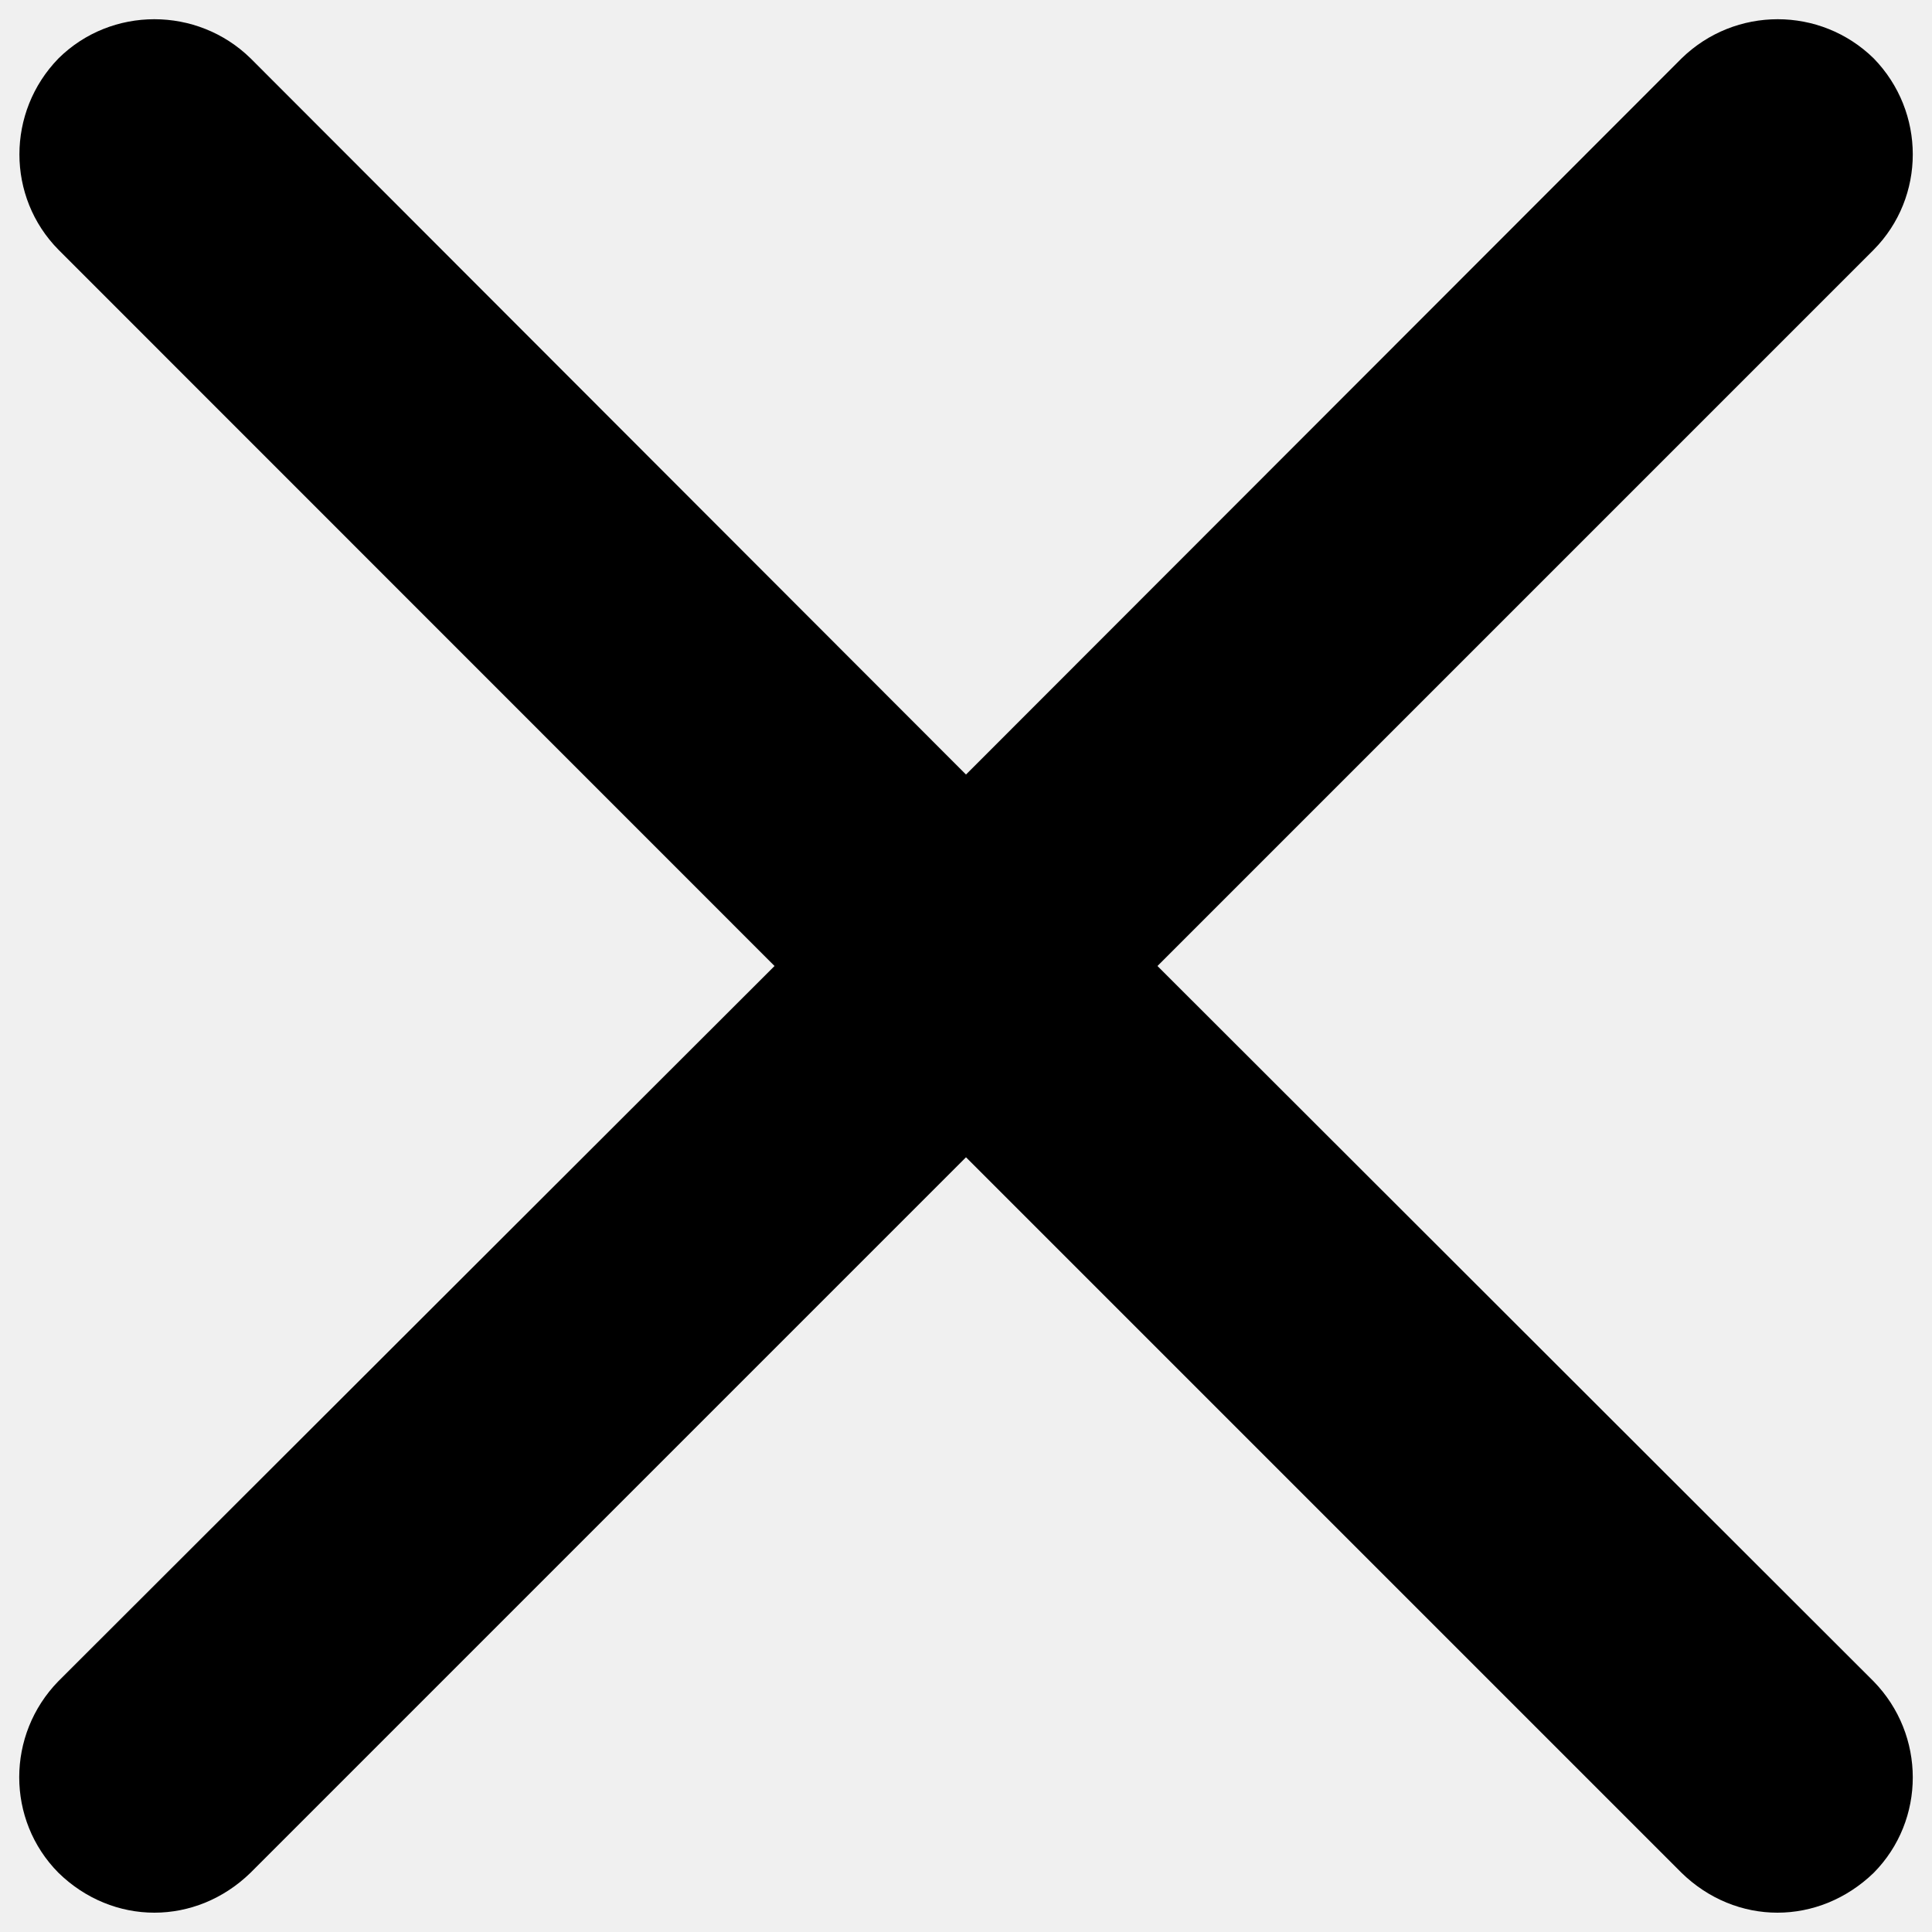
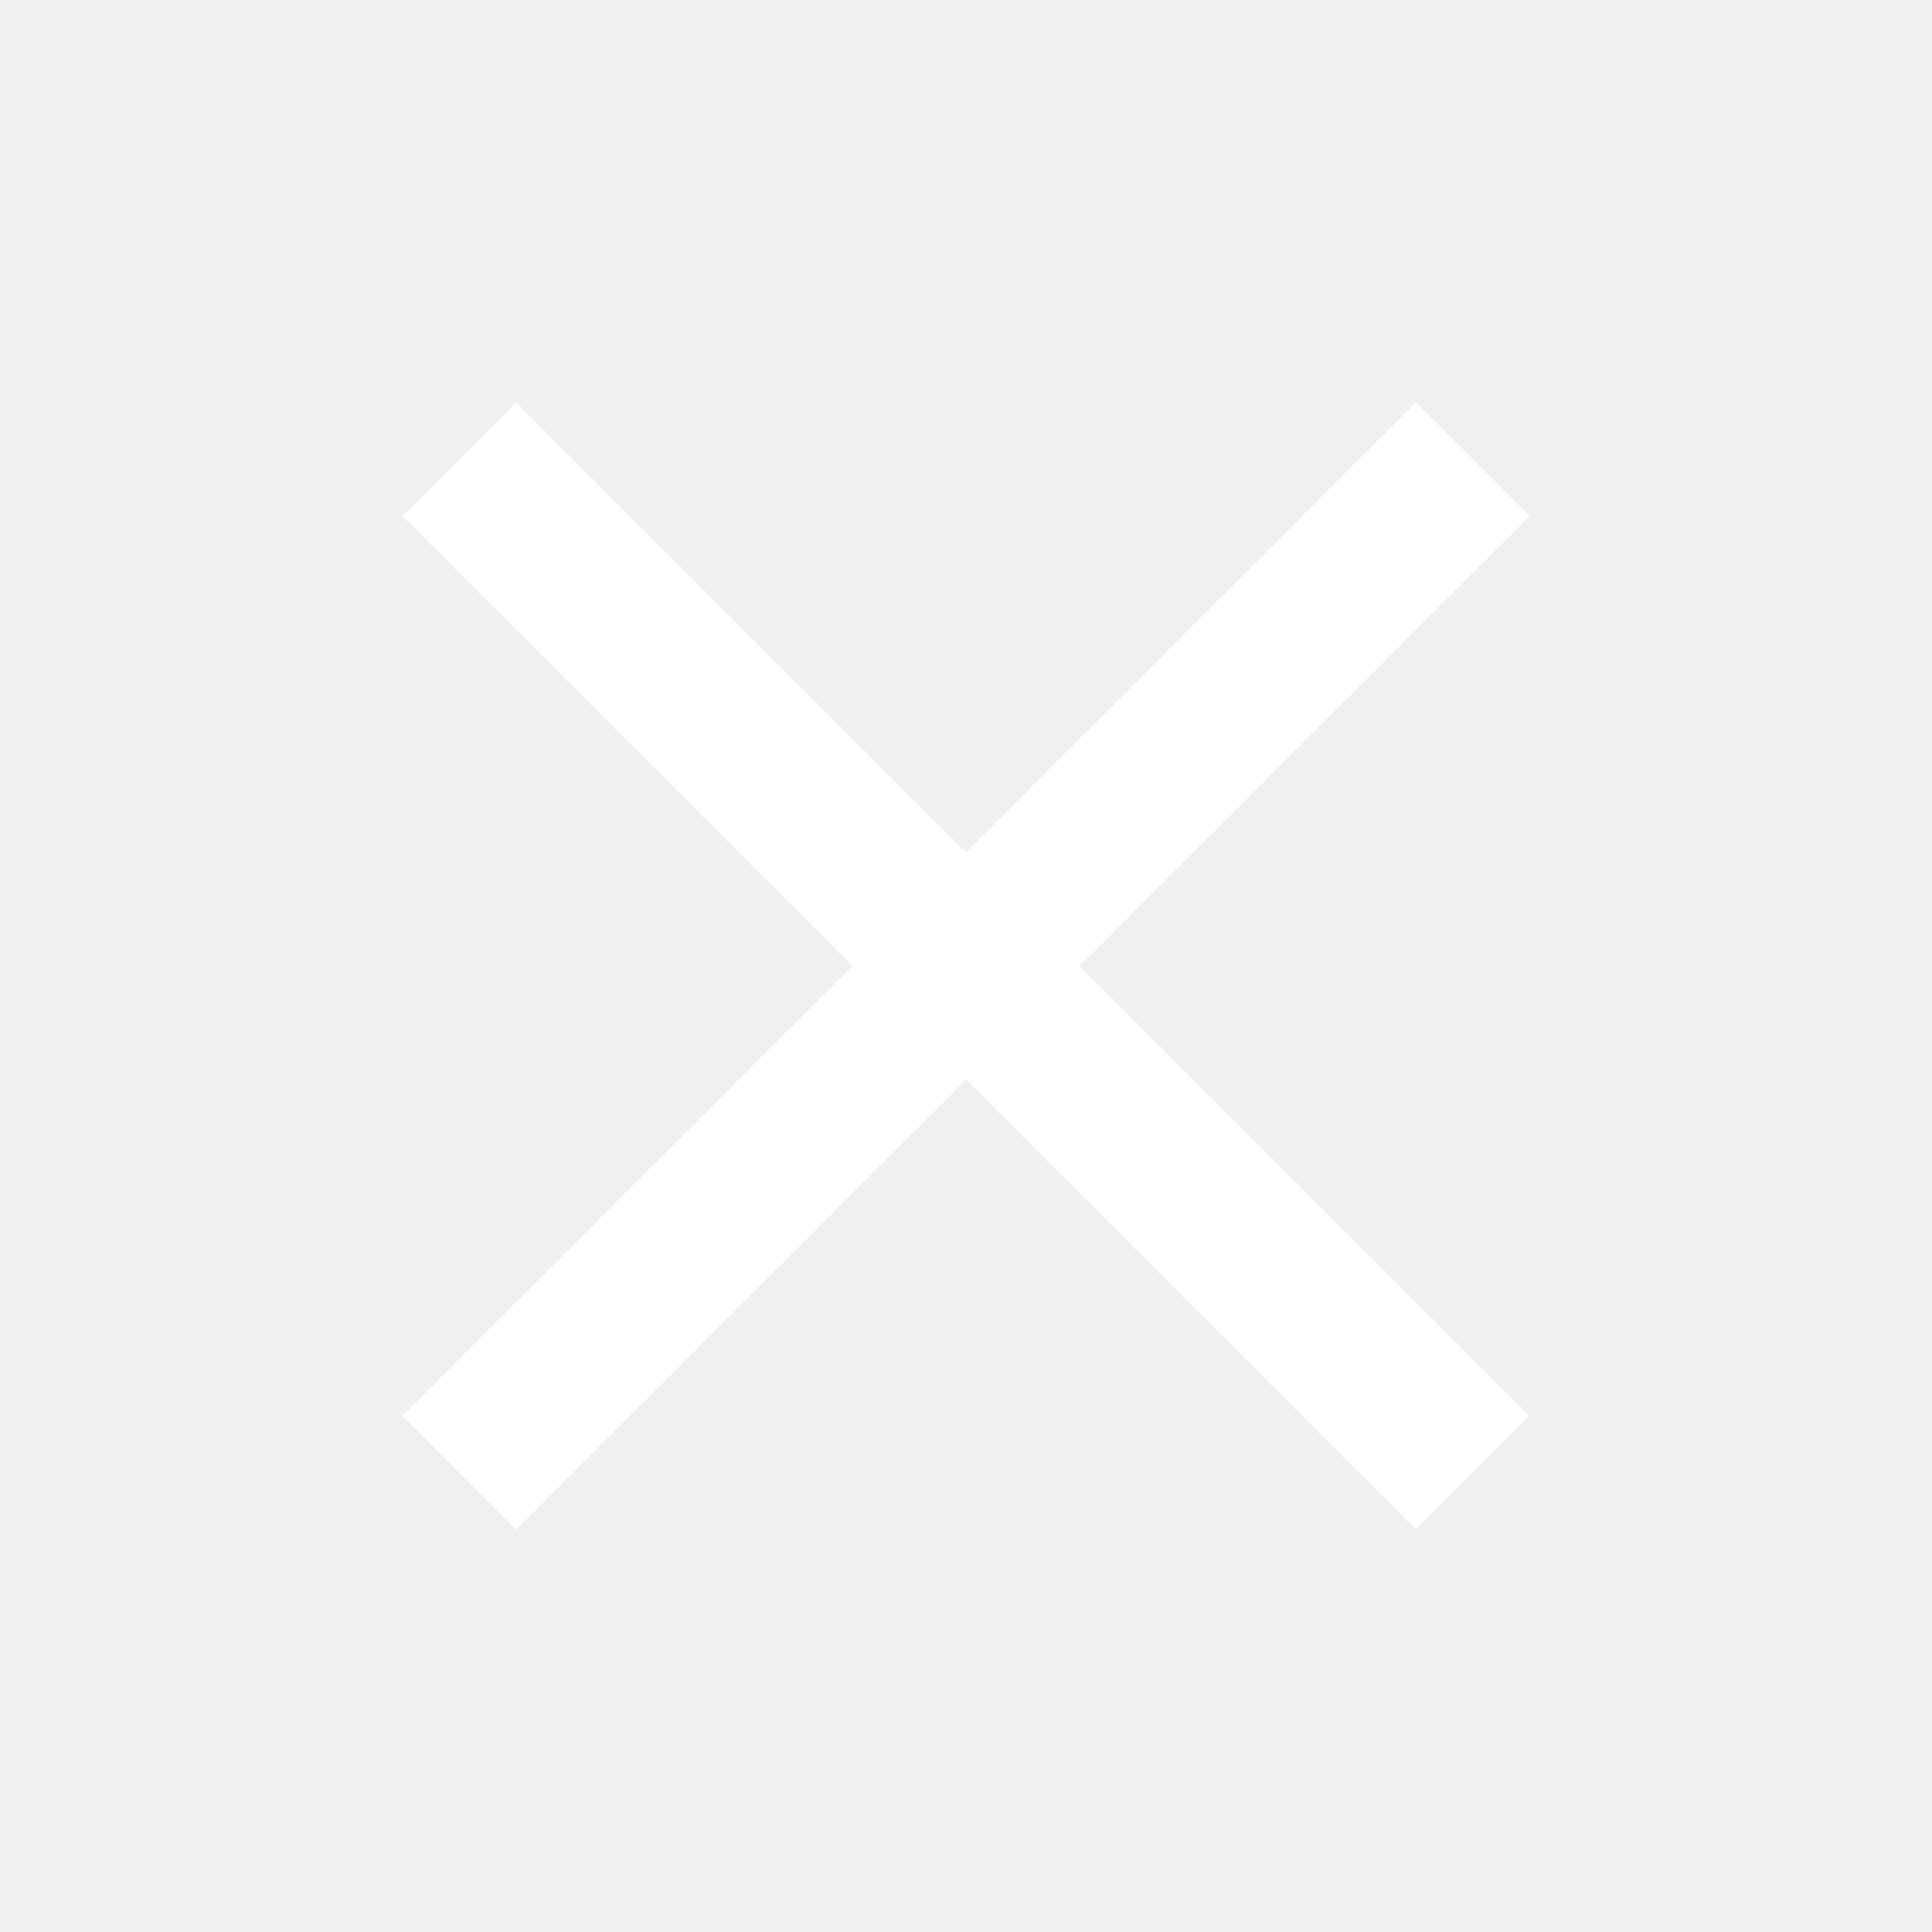
- <svg xmlns="http://www.w3.org/2000/svg" version="1.1" x="0px" y="0px" viewBox="0 0 1000 1000" enable-background="new 0 0 1000 1000" xml:space="preserve">
-   <g>
-     <path d="M969.8,870.3c27,27.7,27,71.8,0,99.1C955.7,983,937.9,990,920,990c-17.9,0-35.7-7-49.7-20.7L500,599L129.6,969.4C115.6,983,97.8,990,79.9,990s-35.7-7-49.7-20.7c-27-27.3-27-71.4,0-99.1L400.9,500L30.3,129.3c-27-27.3-27-71.4,0-99.1c27.3-27,71.8-27,99.4,0L500,400.9L870.4,30.2c27.7-27,71.8-27,99.4,0c27,27.7,27,71.8,0,99.1L599.1,500L969.8,870.3z" />
-   </g>
+ <svg xmlns="http://www.w3.org/2000/svg" fill="#fff" height="24" viewBox="0 0 24 24" width="24">
+   <path d="M19 6.41L17.59 5 12 10.59 6.41 5 5 6.41 10.59 12 5 17.59 6.41 19 12 13.41 17.59 19 19 17.59 13.41 12z" />
+   <path d="M0 0h24v24H0z" fill="none" />
</svg>
